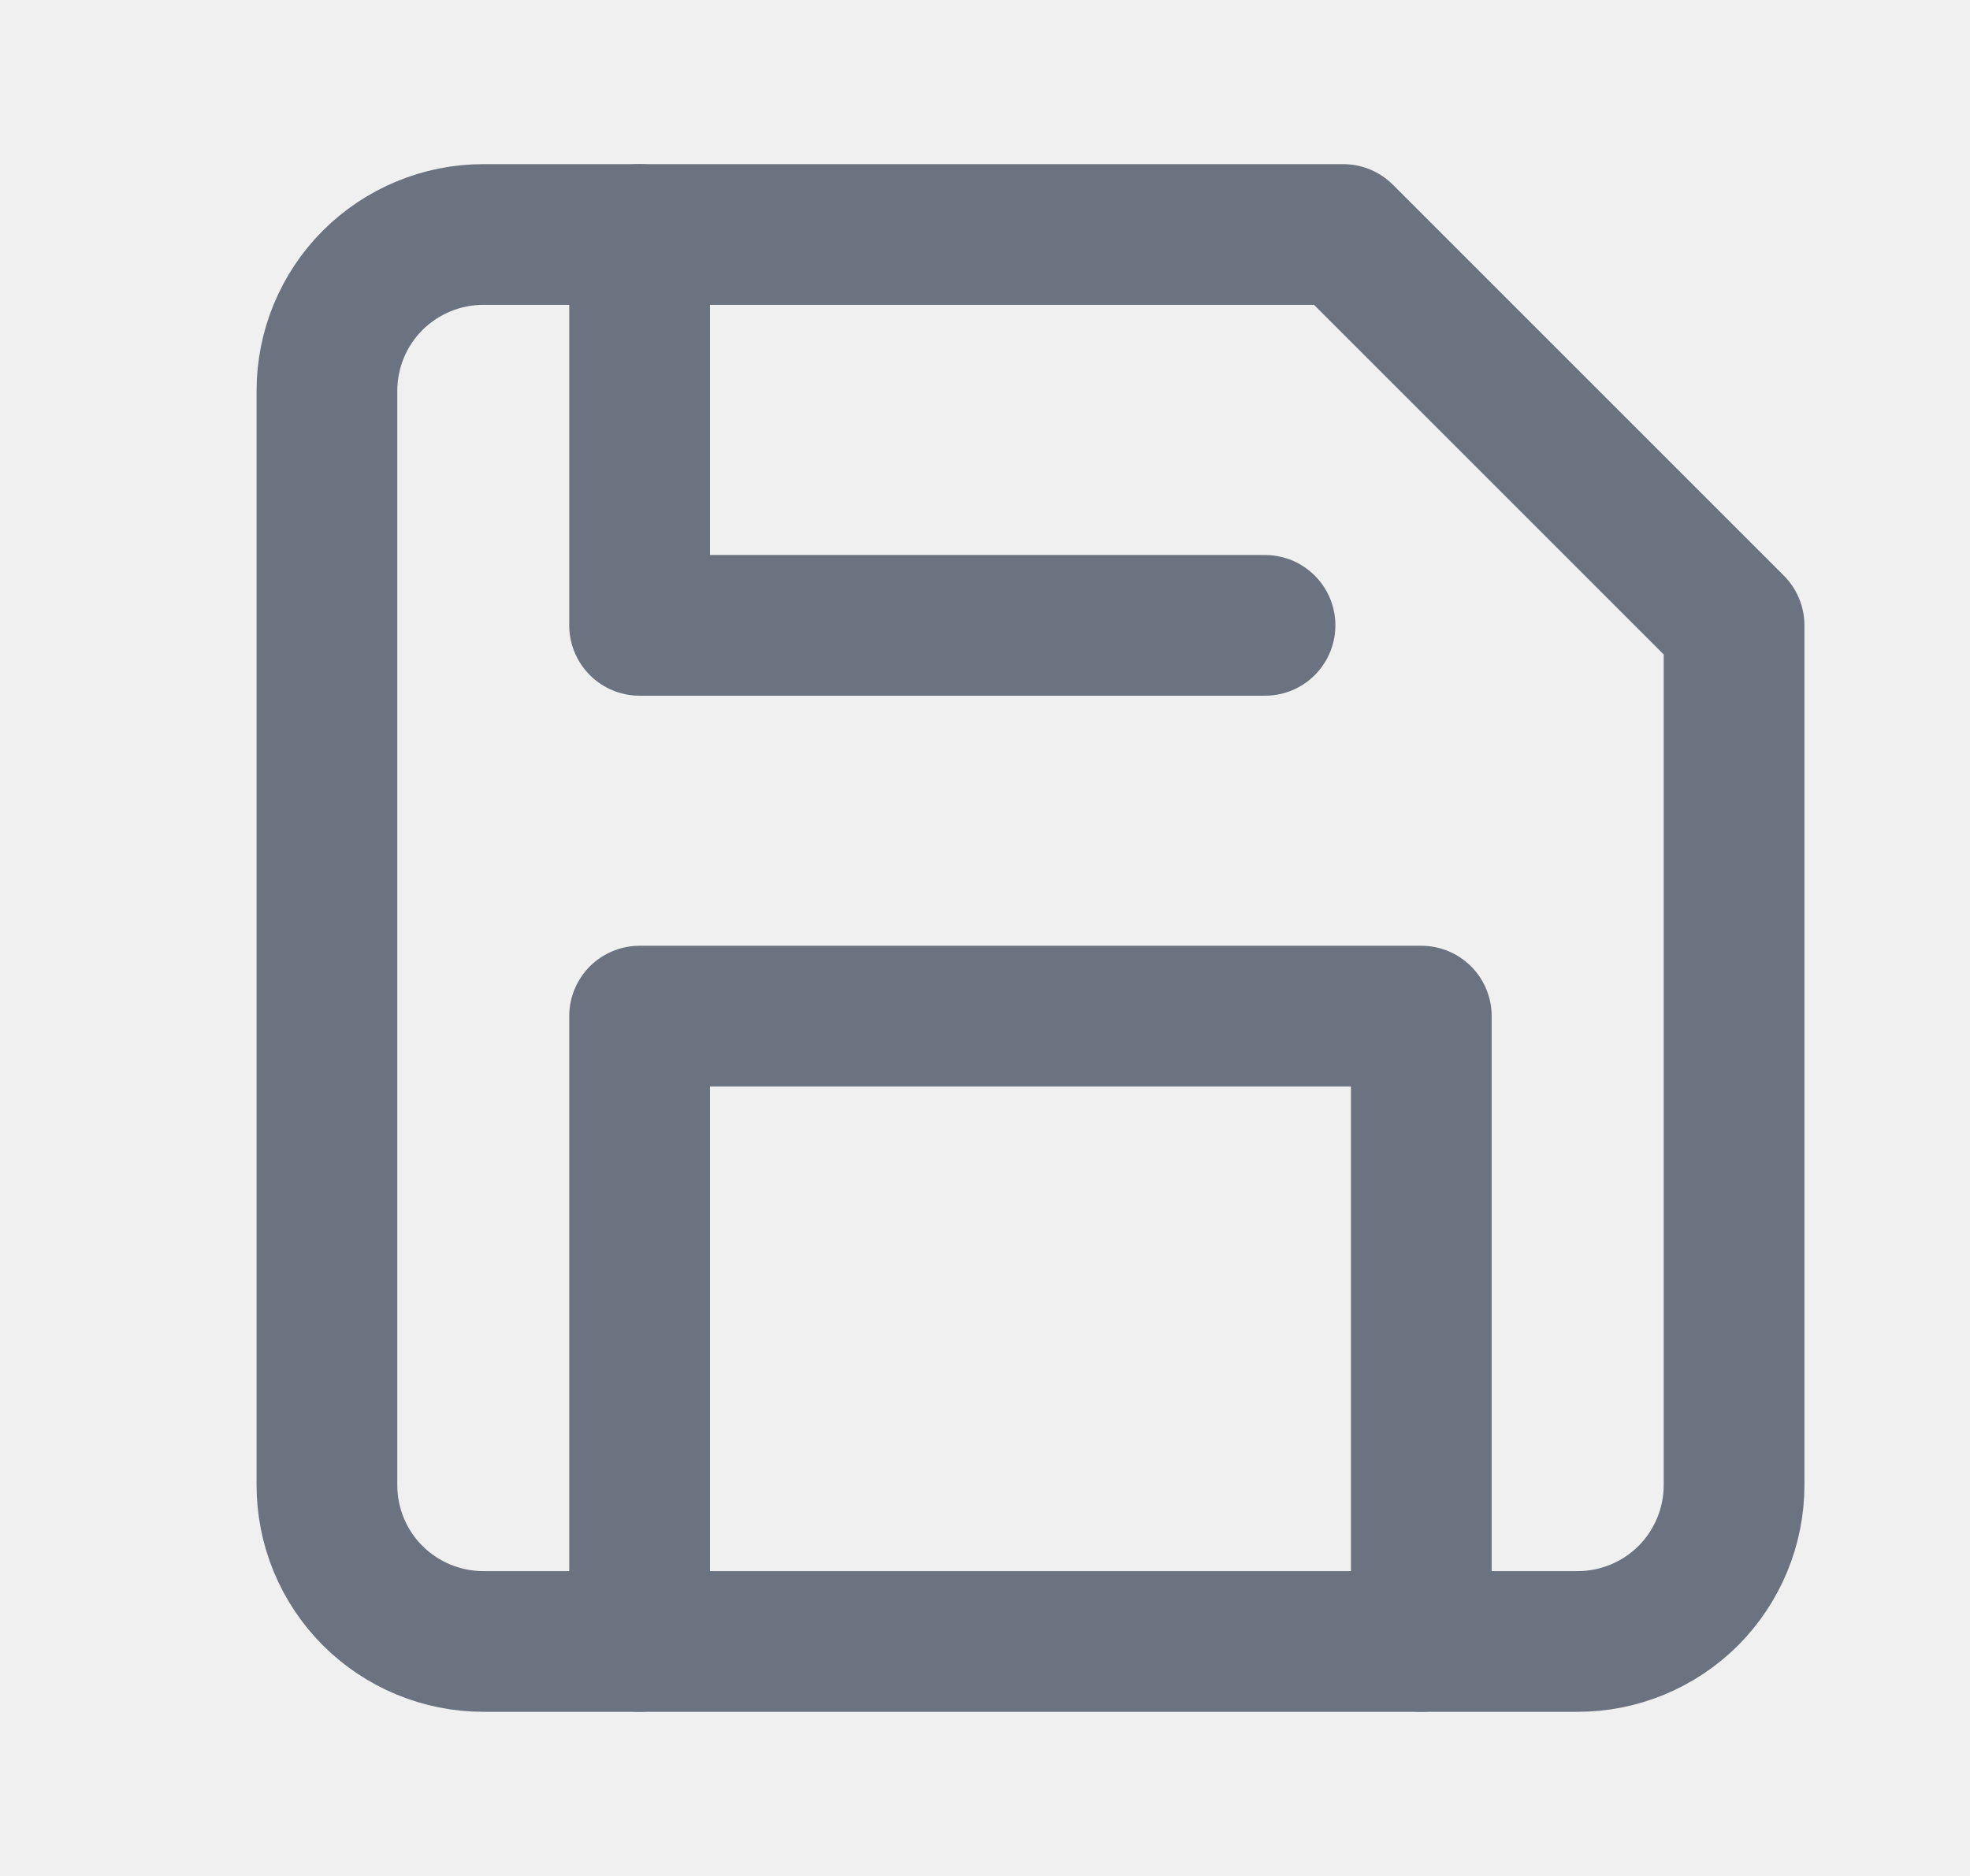
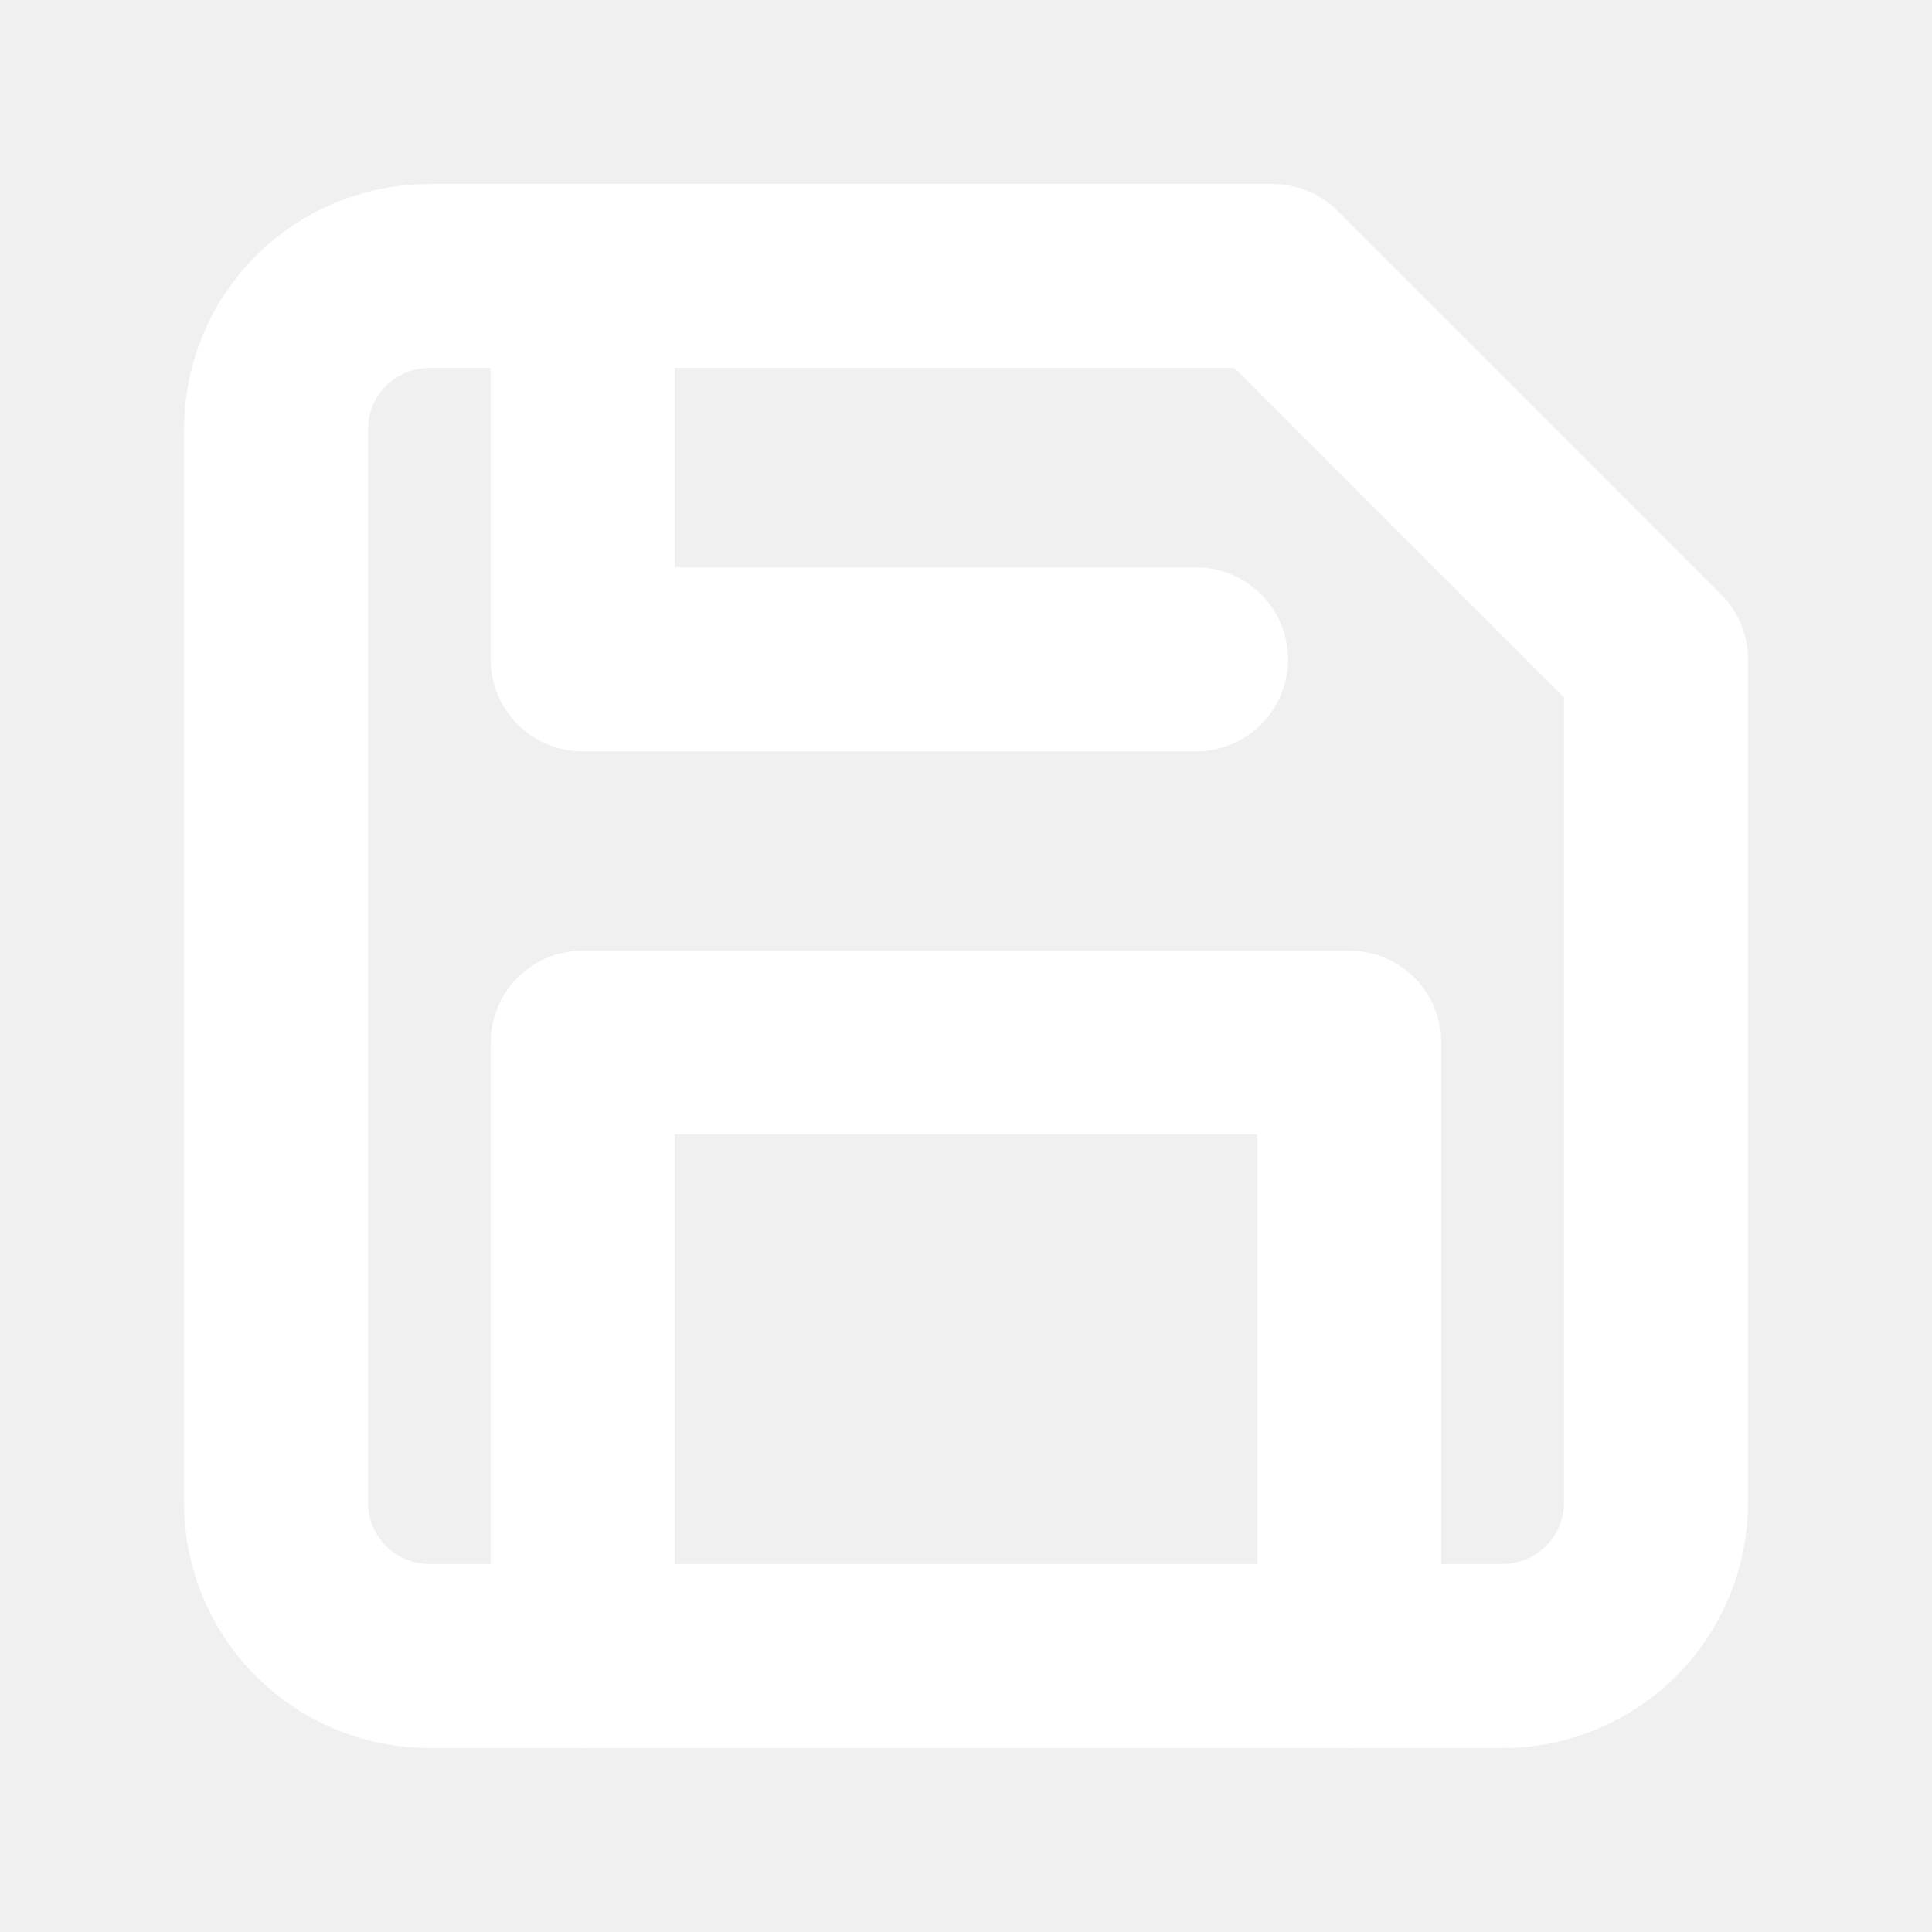
- <svg xmlns="http://www.w3.org/2000/svg" width="21" height="20" viewBox="0 0 21 20" fill="none">
-   <path d="M16.818 17.5H5.152C4.71 17.5 4.286 17.324 3.973 17.012C3.66 16.699 3.485 16.275 3.485 15.833V4.167C3.485 3.725 3.66 3.301 3.973 2.988C4.286 2.676 4.71 2.5 5.152 2.5H14.318L18.485 6.667V15.833C18.485 16.275 18.309 16.699 17.997 17.012C17.684 17.324 17.26 17.5 16.818 17.5Z" stroke="#6B7280" stroke-width="1.5" stroke-linecap="round" stroke-linejoin="round" />
-   <path d="M15.151 17.5V10.833H6.818V17.5" stroke="#6B7280" stroke-width="1.5" stroke-linecap="round" stroke-linejoin="round" />
-   <path d="M6.818 2.5V6.667H13.485" stroke="#6B7280" stroke-width="1.5" stroke-linecap="round" stroke-linejoin="round" />
+ <svg xmlns="http://www.w3.org/2000/svg" width="24" height="24" viewBox="0 0 21 20" fill="none">
+   <path d="M16.333 17.5H4.666C4.224 17.5 3.8 17.324 3.488 17.012C3.175 16.699 3 16.275 3 15.833V4.167C3 3.725 3.175 3.301 3.488 2.988C3.8 2.676 4.224 2.5 4.666 2.5H13.833L18 6.667V15.833C18 16.275 17.824 16.699 17.512 17.012C17.199 17.324 16.775 17.5 16.333 17.5Z" stroke="white" stroke-width="2" stroke-linecap="round" stroke-linejoin="round" />
+   <path d="M14.666 17.5V10.833H6.333V17.5" stroke="white" stroke-width="2" stroke-linecap="round" stroke-linejoin="round" />
+   <path d="M6.333 2.5V6.667H13" stroke="white" stroke-width="2" stroke-linecap="round" stroke-linejoin="round" />
</svg>
